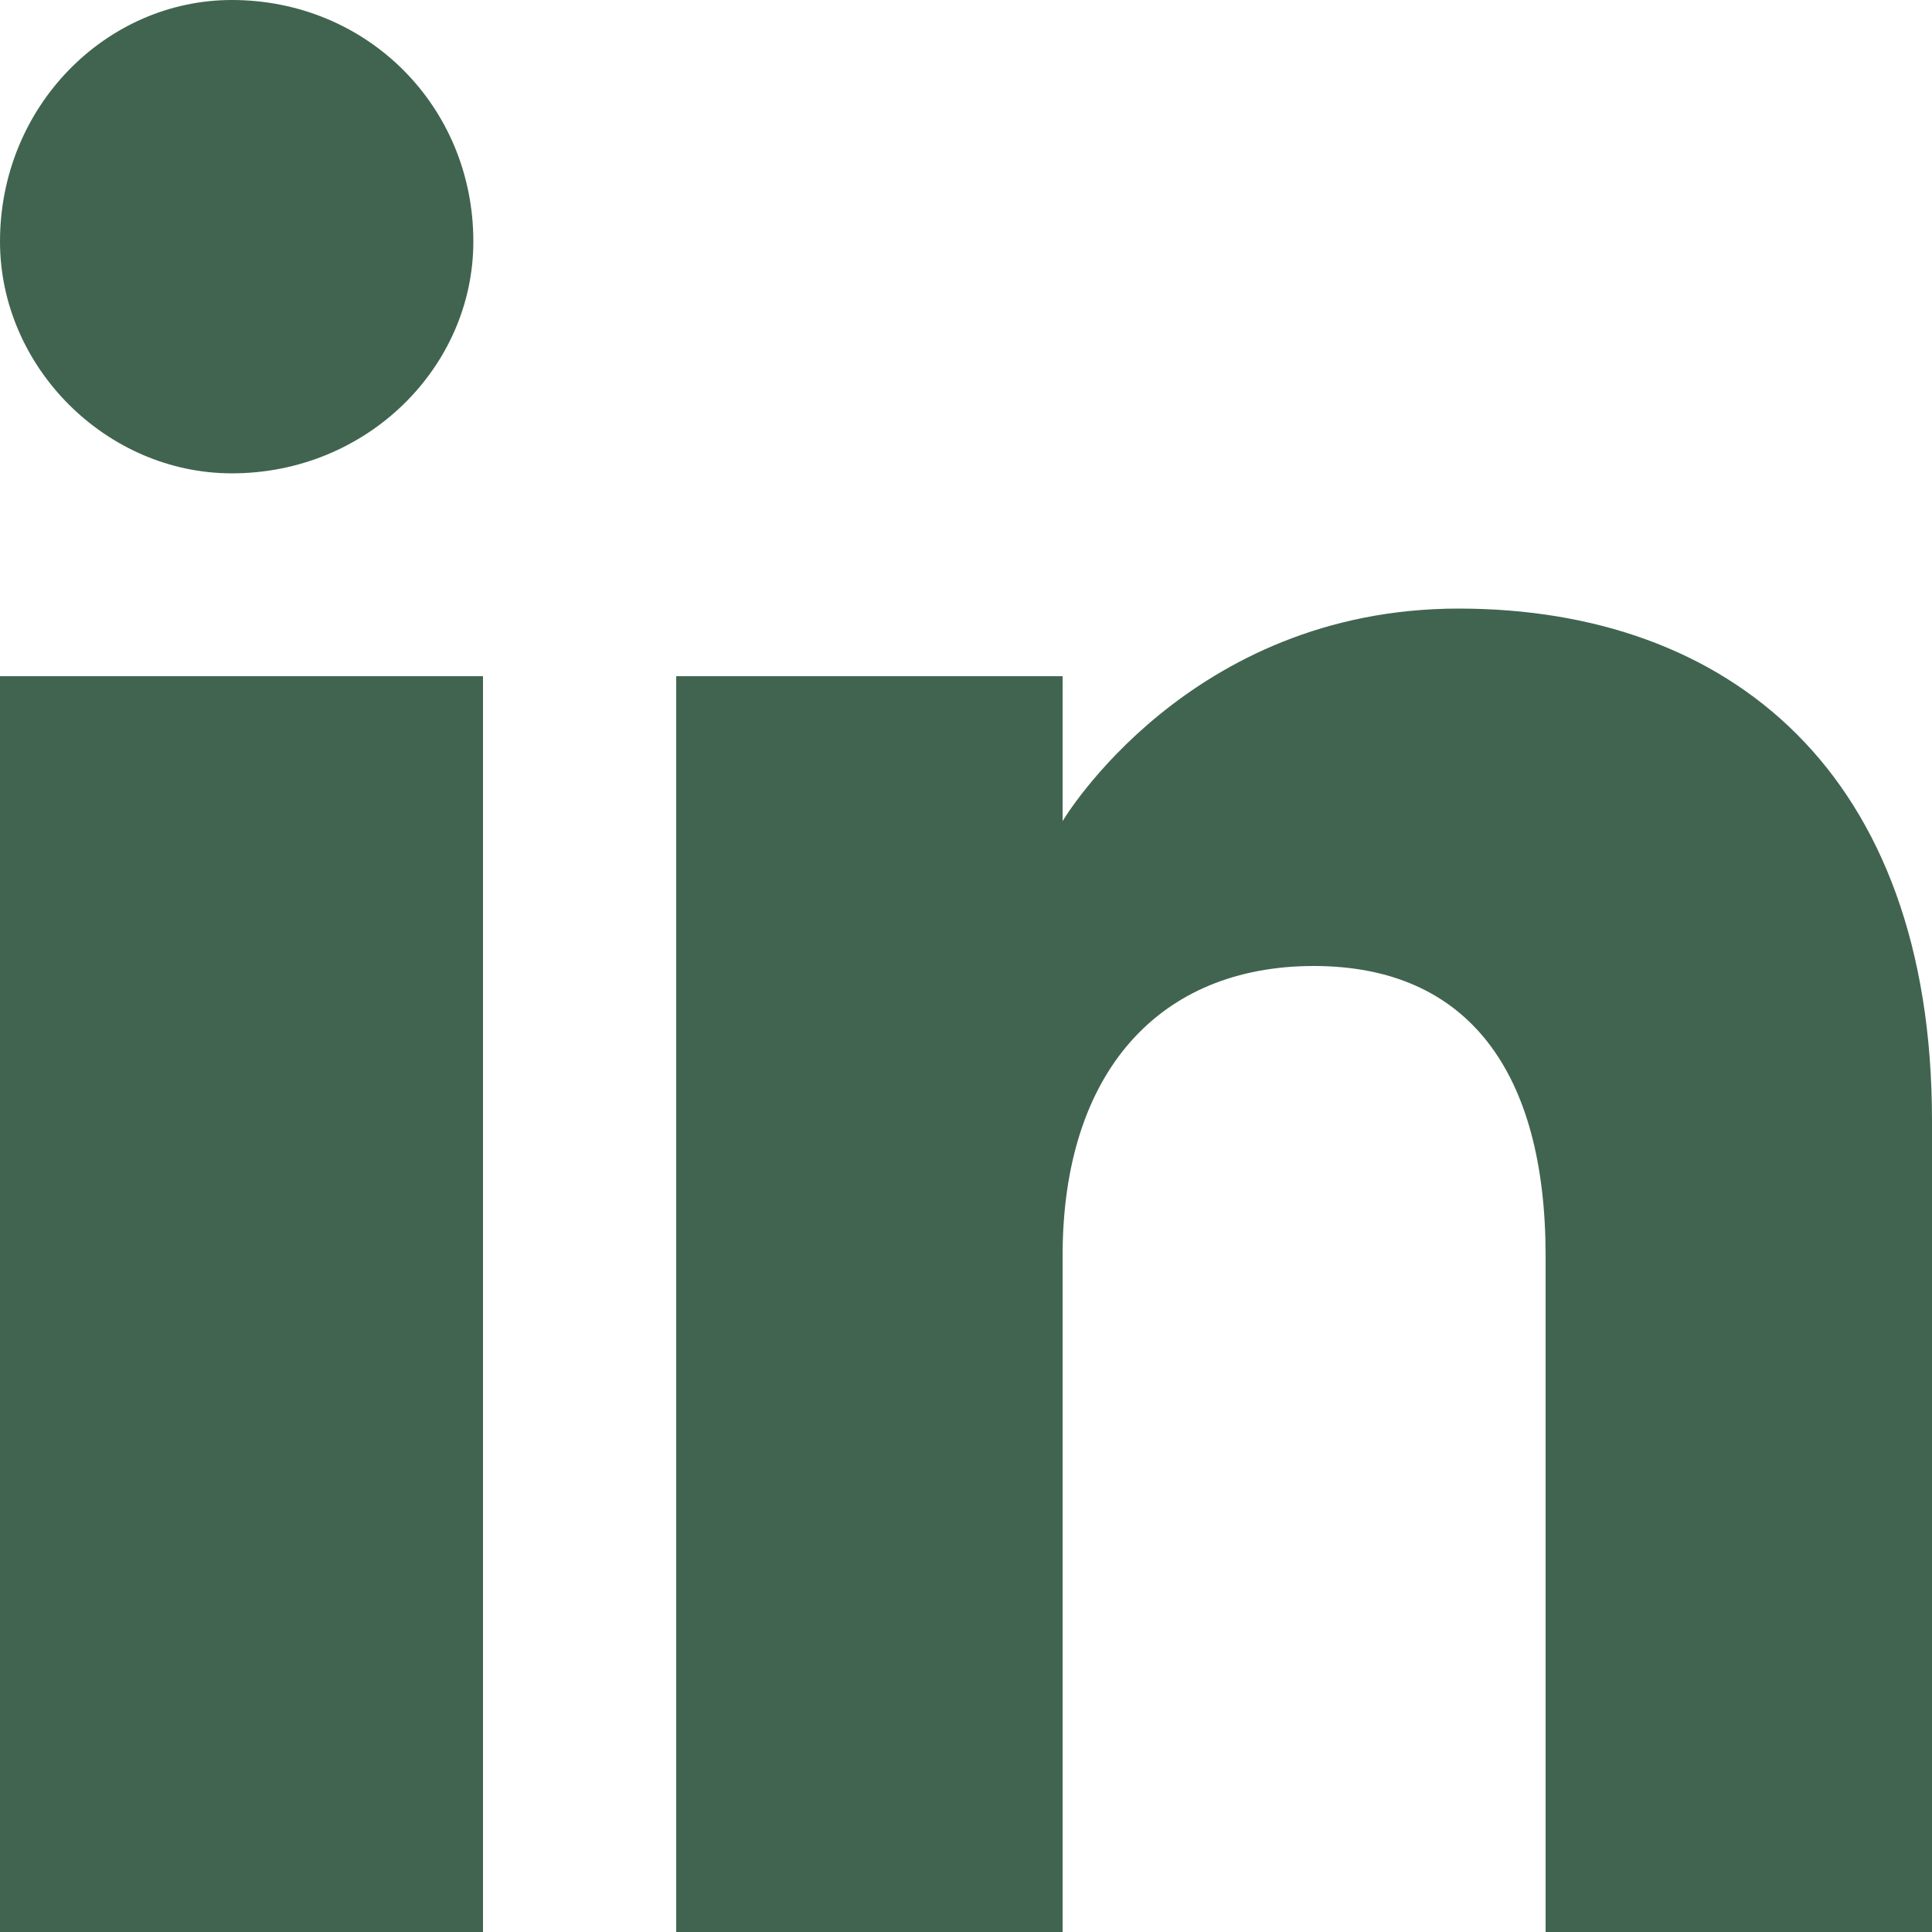
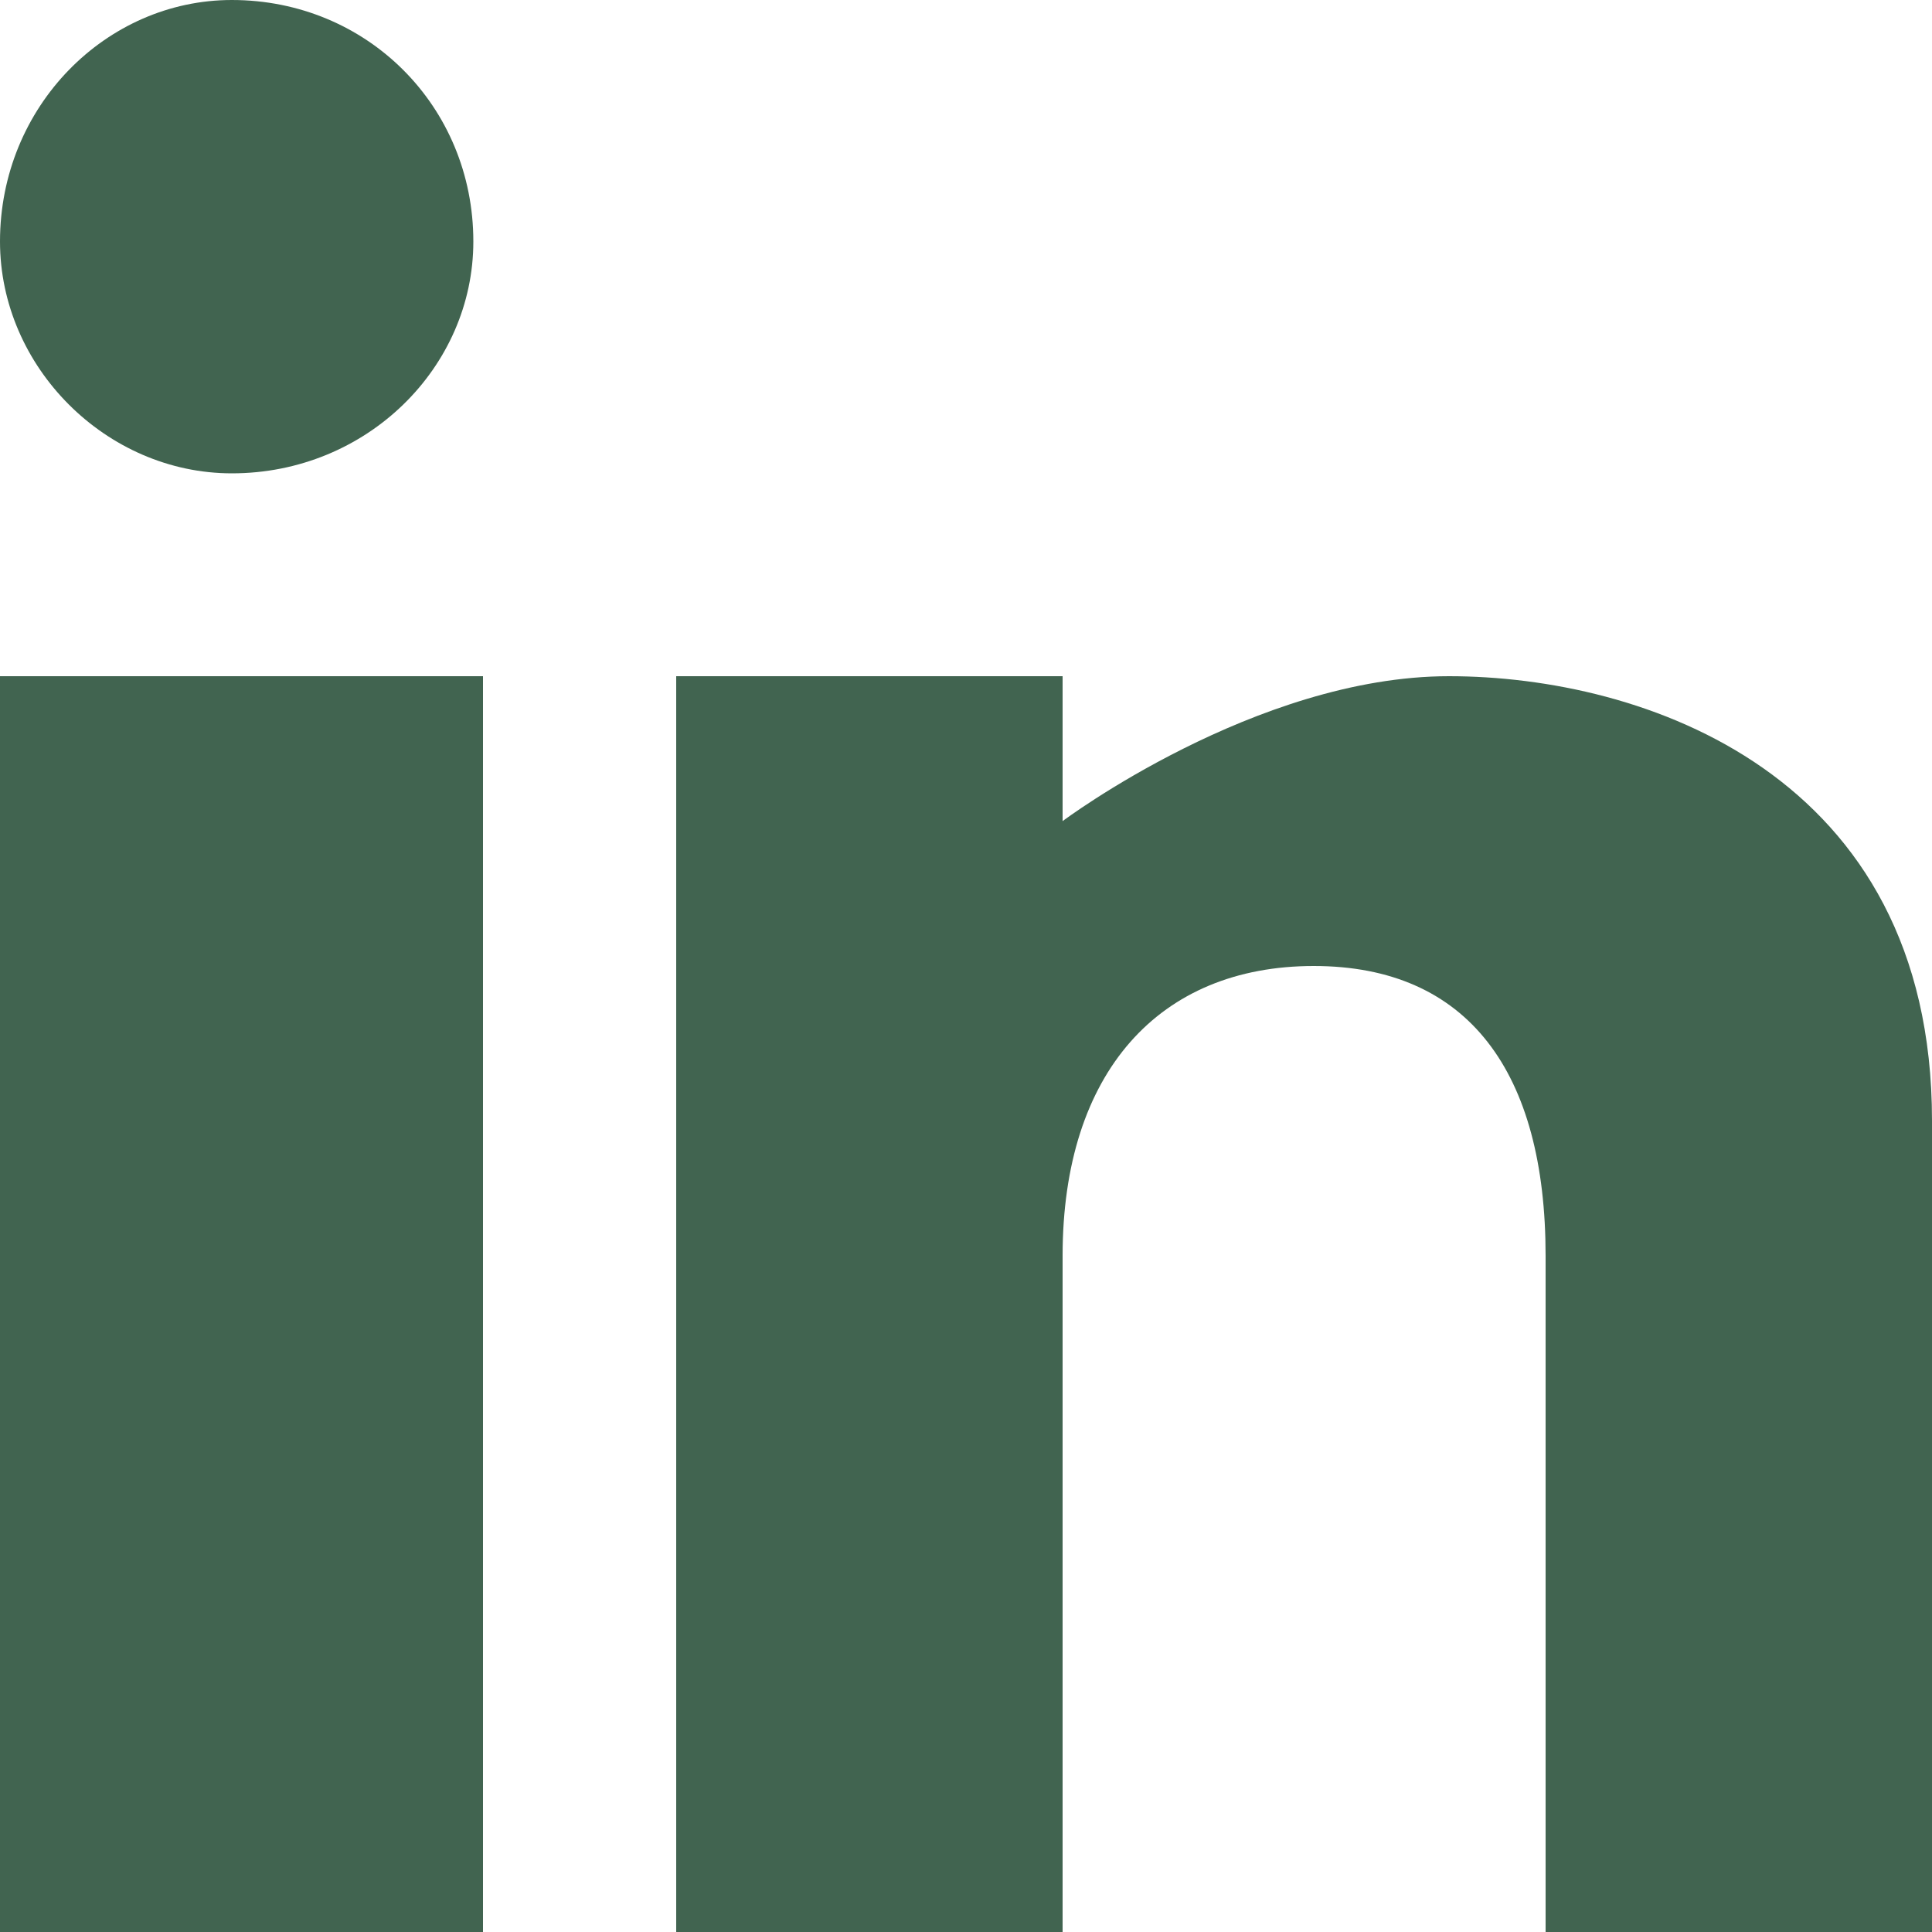
<svg xmlns="http://www.w3.org/2000/svg" width="800px" height="800px" viewBox="0 0 20 20" version="1.1">
  <g fill="#416450">
-     <path d="M20 20H16V13c0-1.9-.8-3-2.4-3S11 11.1 11 13v7H7V7h4V8.5s1.3-2.2 4.1-2.2S20 8 20 11.6V20ZM2.4 4.9C1.1 4.9 0 3.8 0 2.5 0 1.1 1.1 0 2.4 0 3.8 0 4.9 1.1 4.9 2.5c0 1.3-1.1 2.4-2.5 2.4ZM0 20H5V7H0V20Z" />
+     <path d="M20 20H16V13c0-1.9-.8-3-2.4-3S11 11.1 11 13v7H7V7h4V8.5S13 7 15 7s5 1 5 4.6V20ZM2.4 4.9C1.1 4.9 0 3.8 0 2.5 0 1.1 1.1 0 2.4 0 3.8 0 4.9 1.1 4.9 2.5c0 1.3-1.1 2.4-2.5 2.4ZM0 20H5V7H0V20Z" />
  </g>
</svg>
